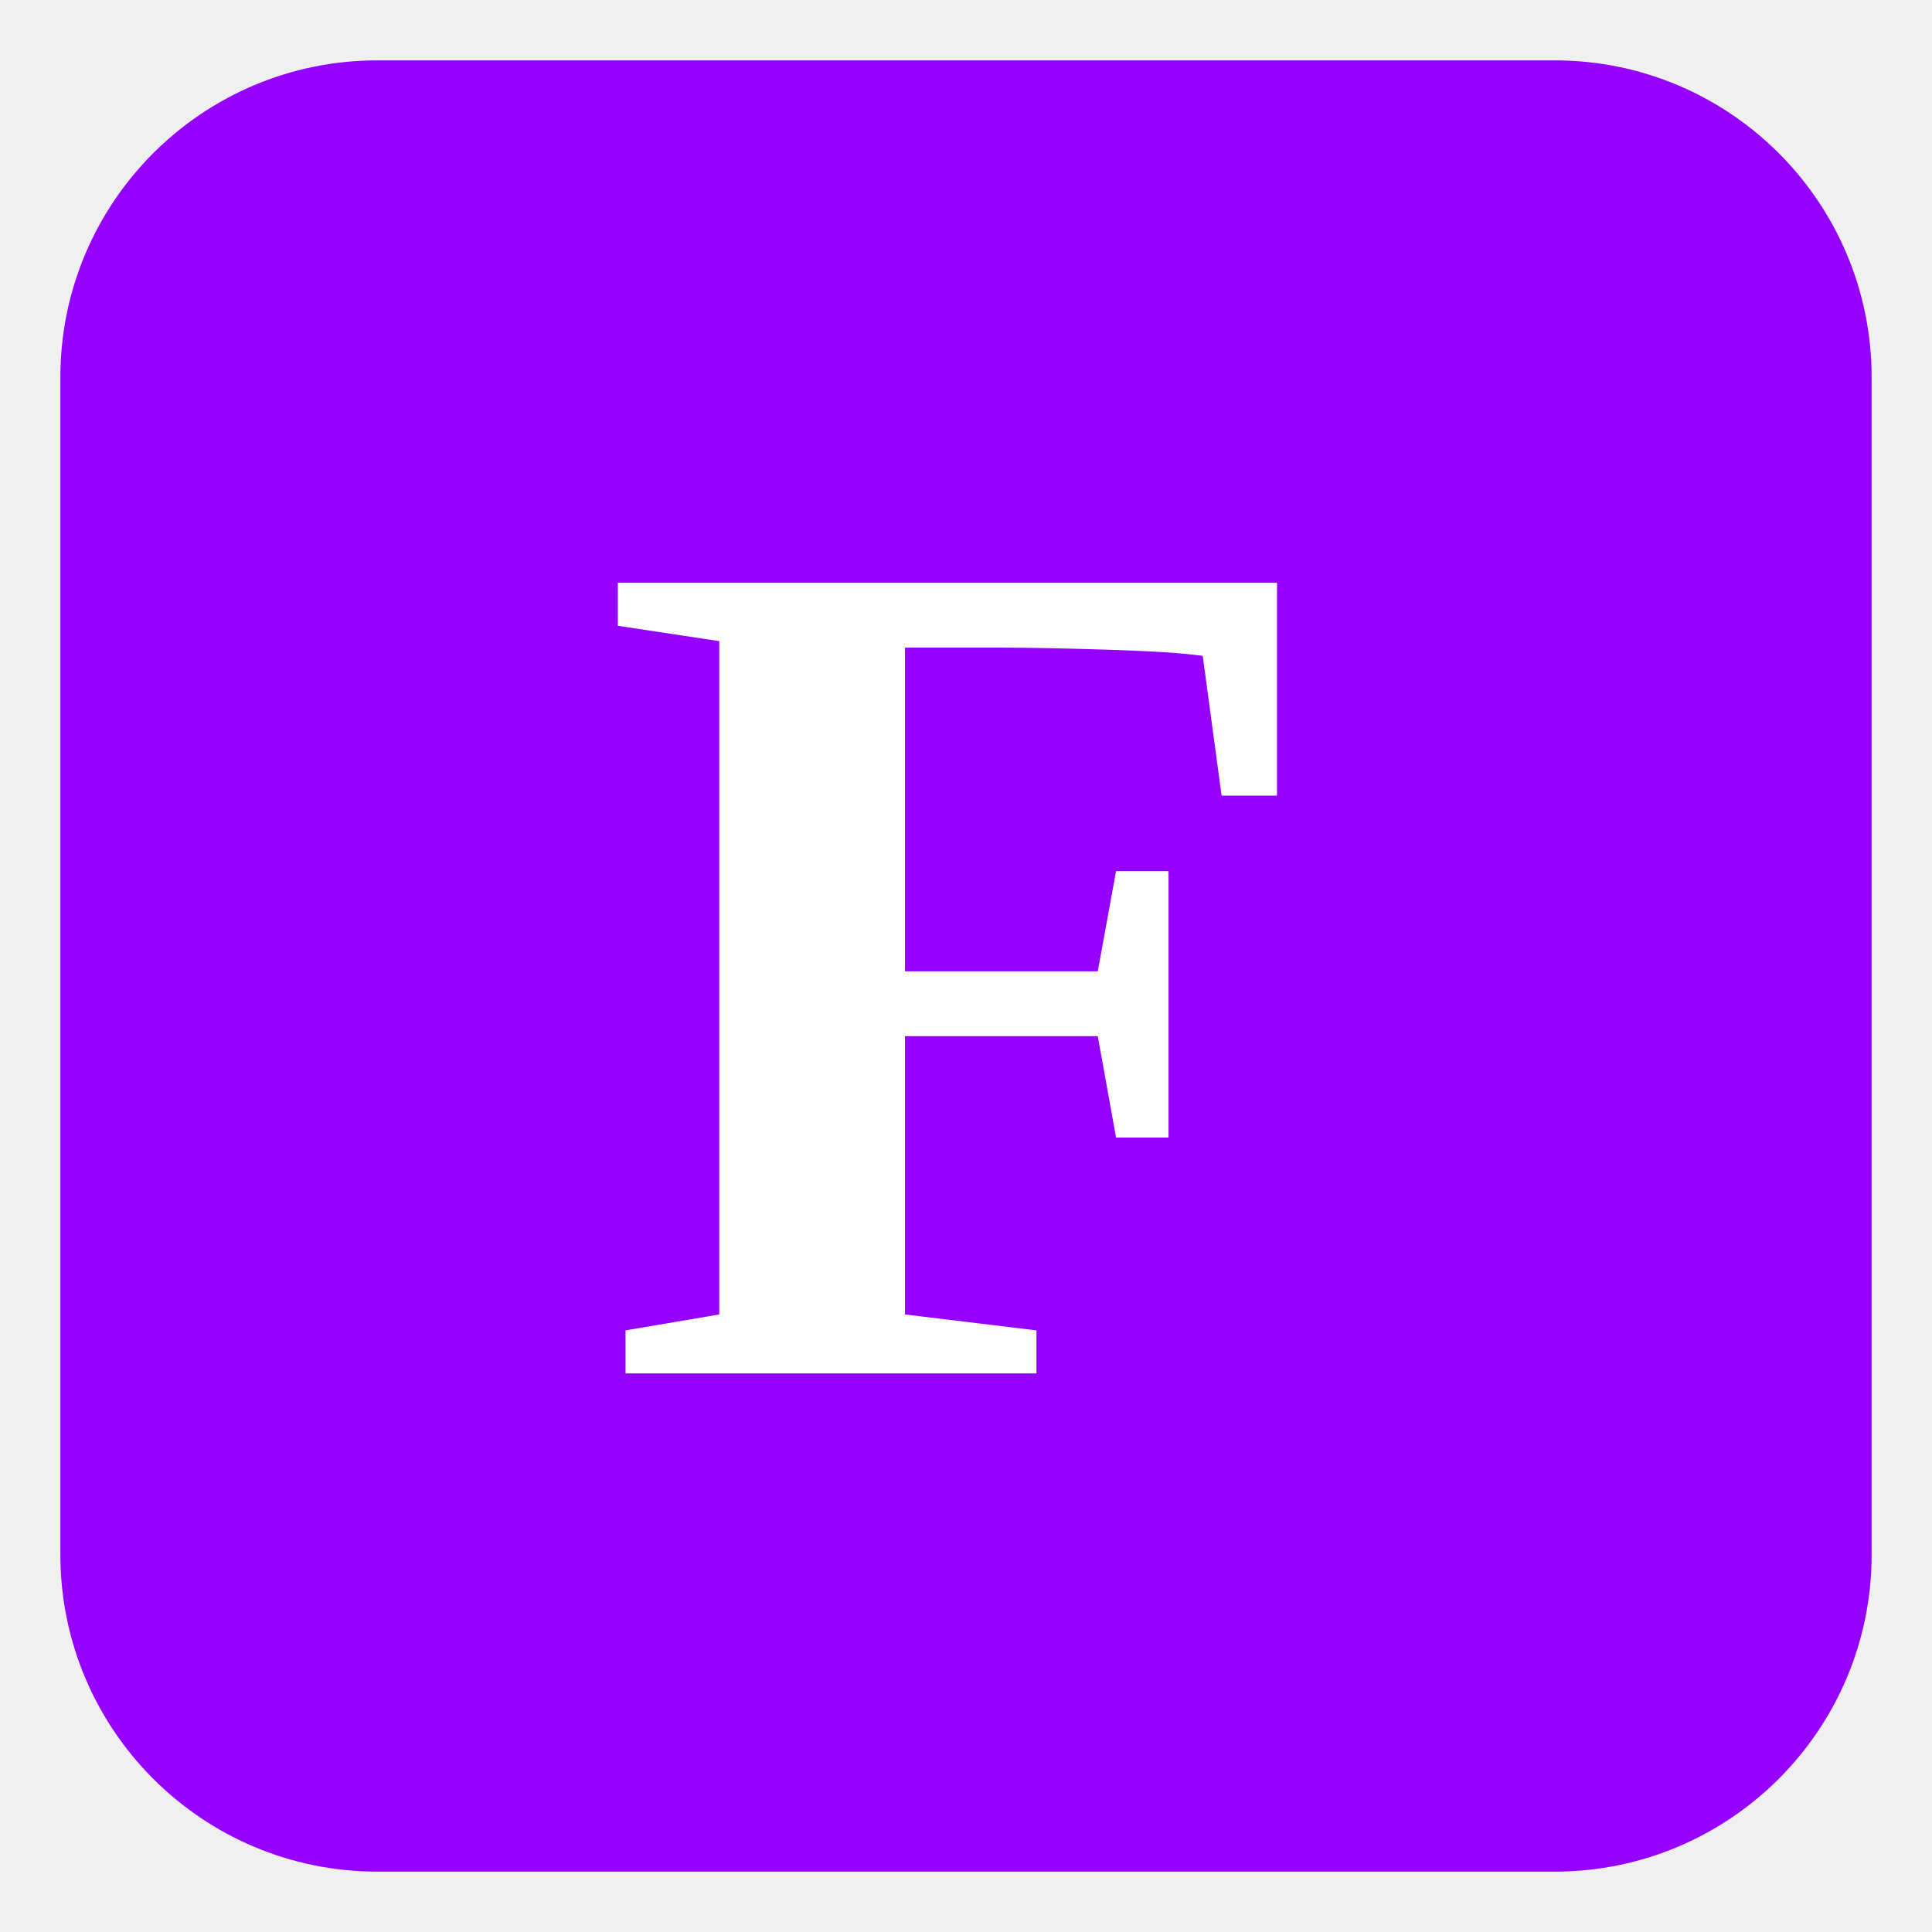
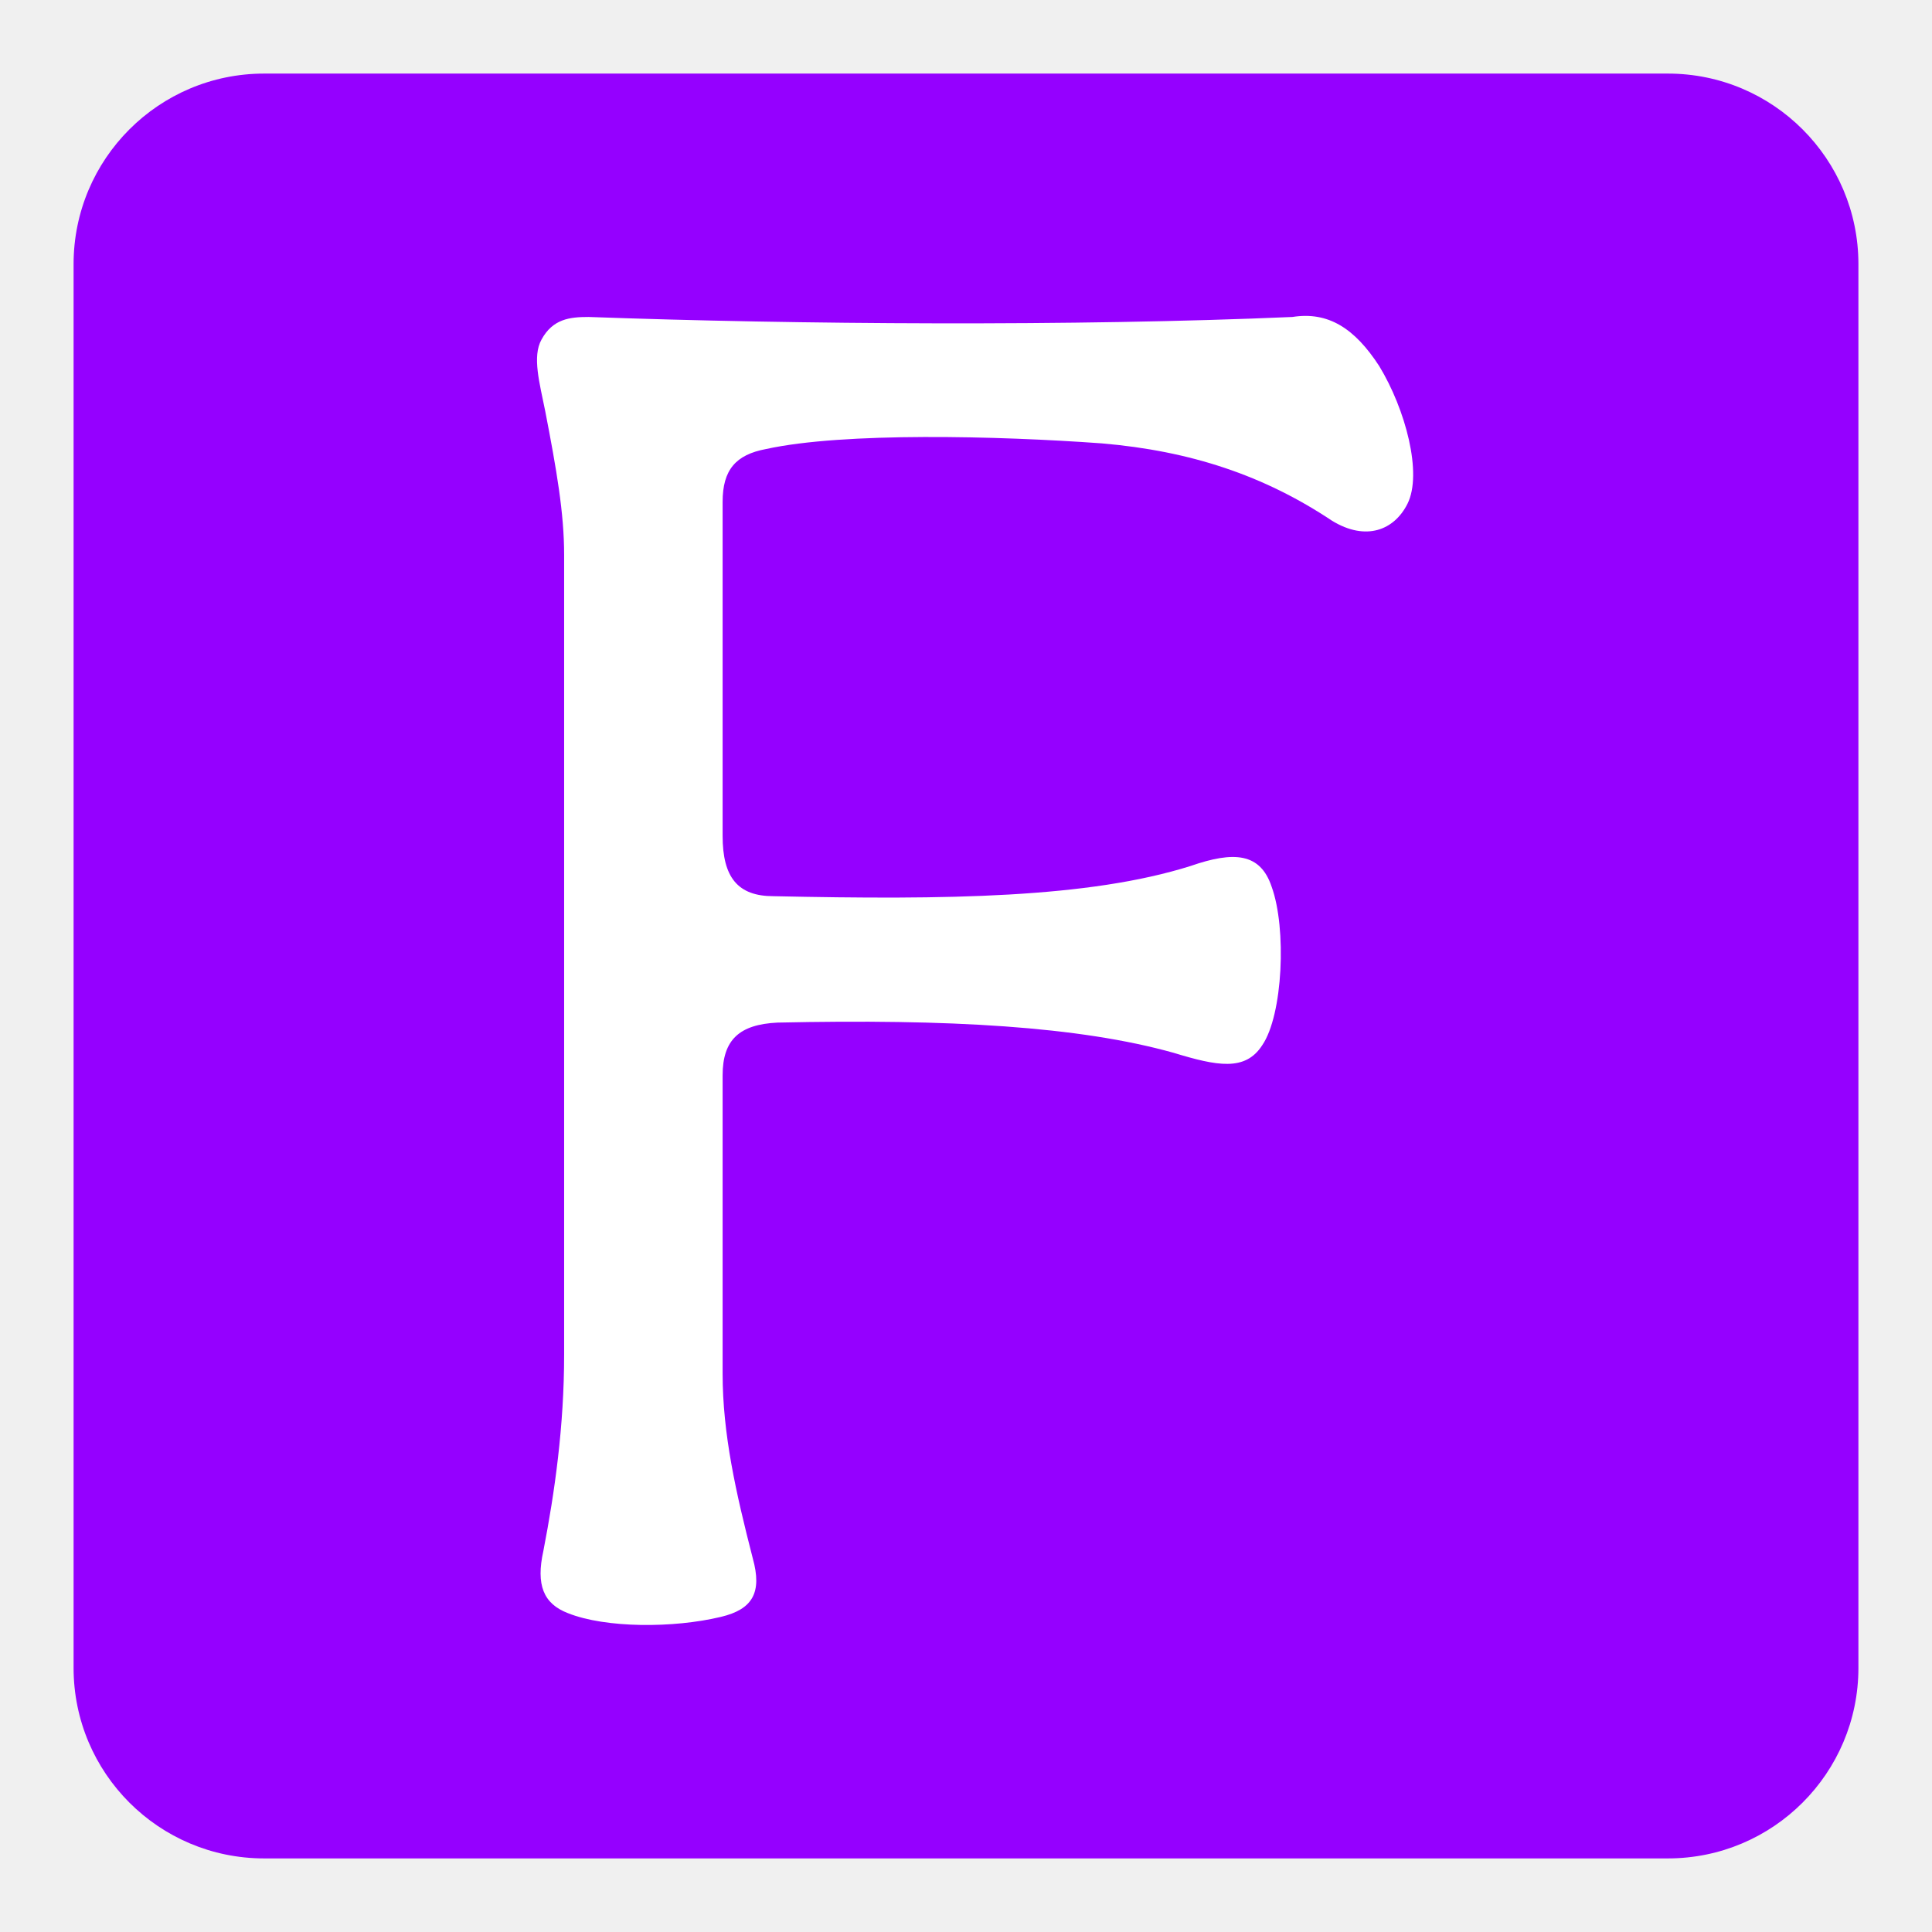
<svg xmlns="http://www.w3.org/2000/svg" viewBox="0 0 1024 1024" role="img" aria-label="Figimi">
-   <rect x="32" y="32" width="960" height="960" rx="168" fill="#9500ff" />
-   <text x="512" y="512" text-anchor="middle" dominant-baseline="central" font-family="Georgia, 'Times New Roman', Times, serif" font-weight="700" font-size="640" fill="#ffffff">F</text>
+   <rect x="39" y="39" width="946" height="946" rx="101" fill="#9500FF" />
+   <path fill="#fff" d="M312 168c-10 0-19 1-25 12-5 9-1 23 2 38 6 31 10 54 10 76v424c0 38-5 73-11 104-4 18 0 28 13 33 20 8 56 8 81 2 17-4 22-13 17-31-9-35-16-66-16-98V570c0-19 9-27 29-28 91-2 160 2 210 16 23 7 38 10 47-4 11-16 13-62 5-84-6-18-20-19-43-11-54 17-129 18-221 16-19 0-27-10-27-32V266c0-17 7-25 23-28 41-9 123-7 178-3 47 4 86 17 122 41 18 11 33 5 40-9 8-16-1-50-15-73-13-20-27-29-46-26-115 5-263 4-373 0Z" />
</svg>
